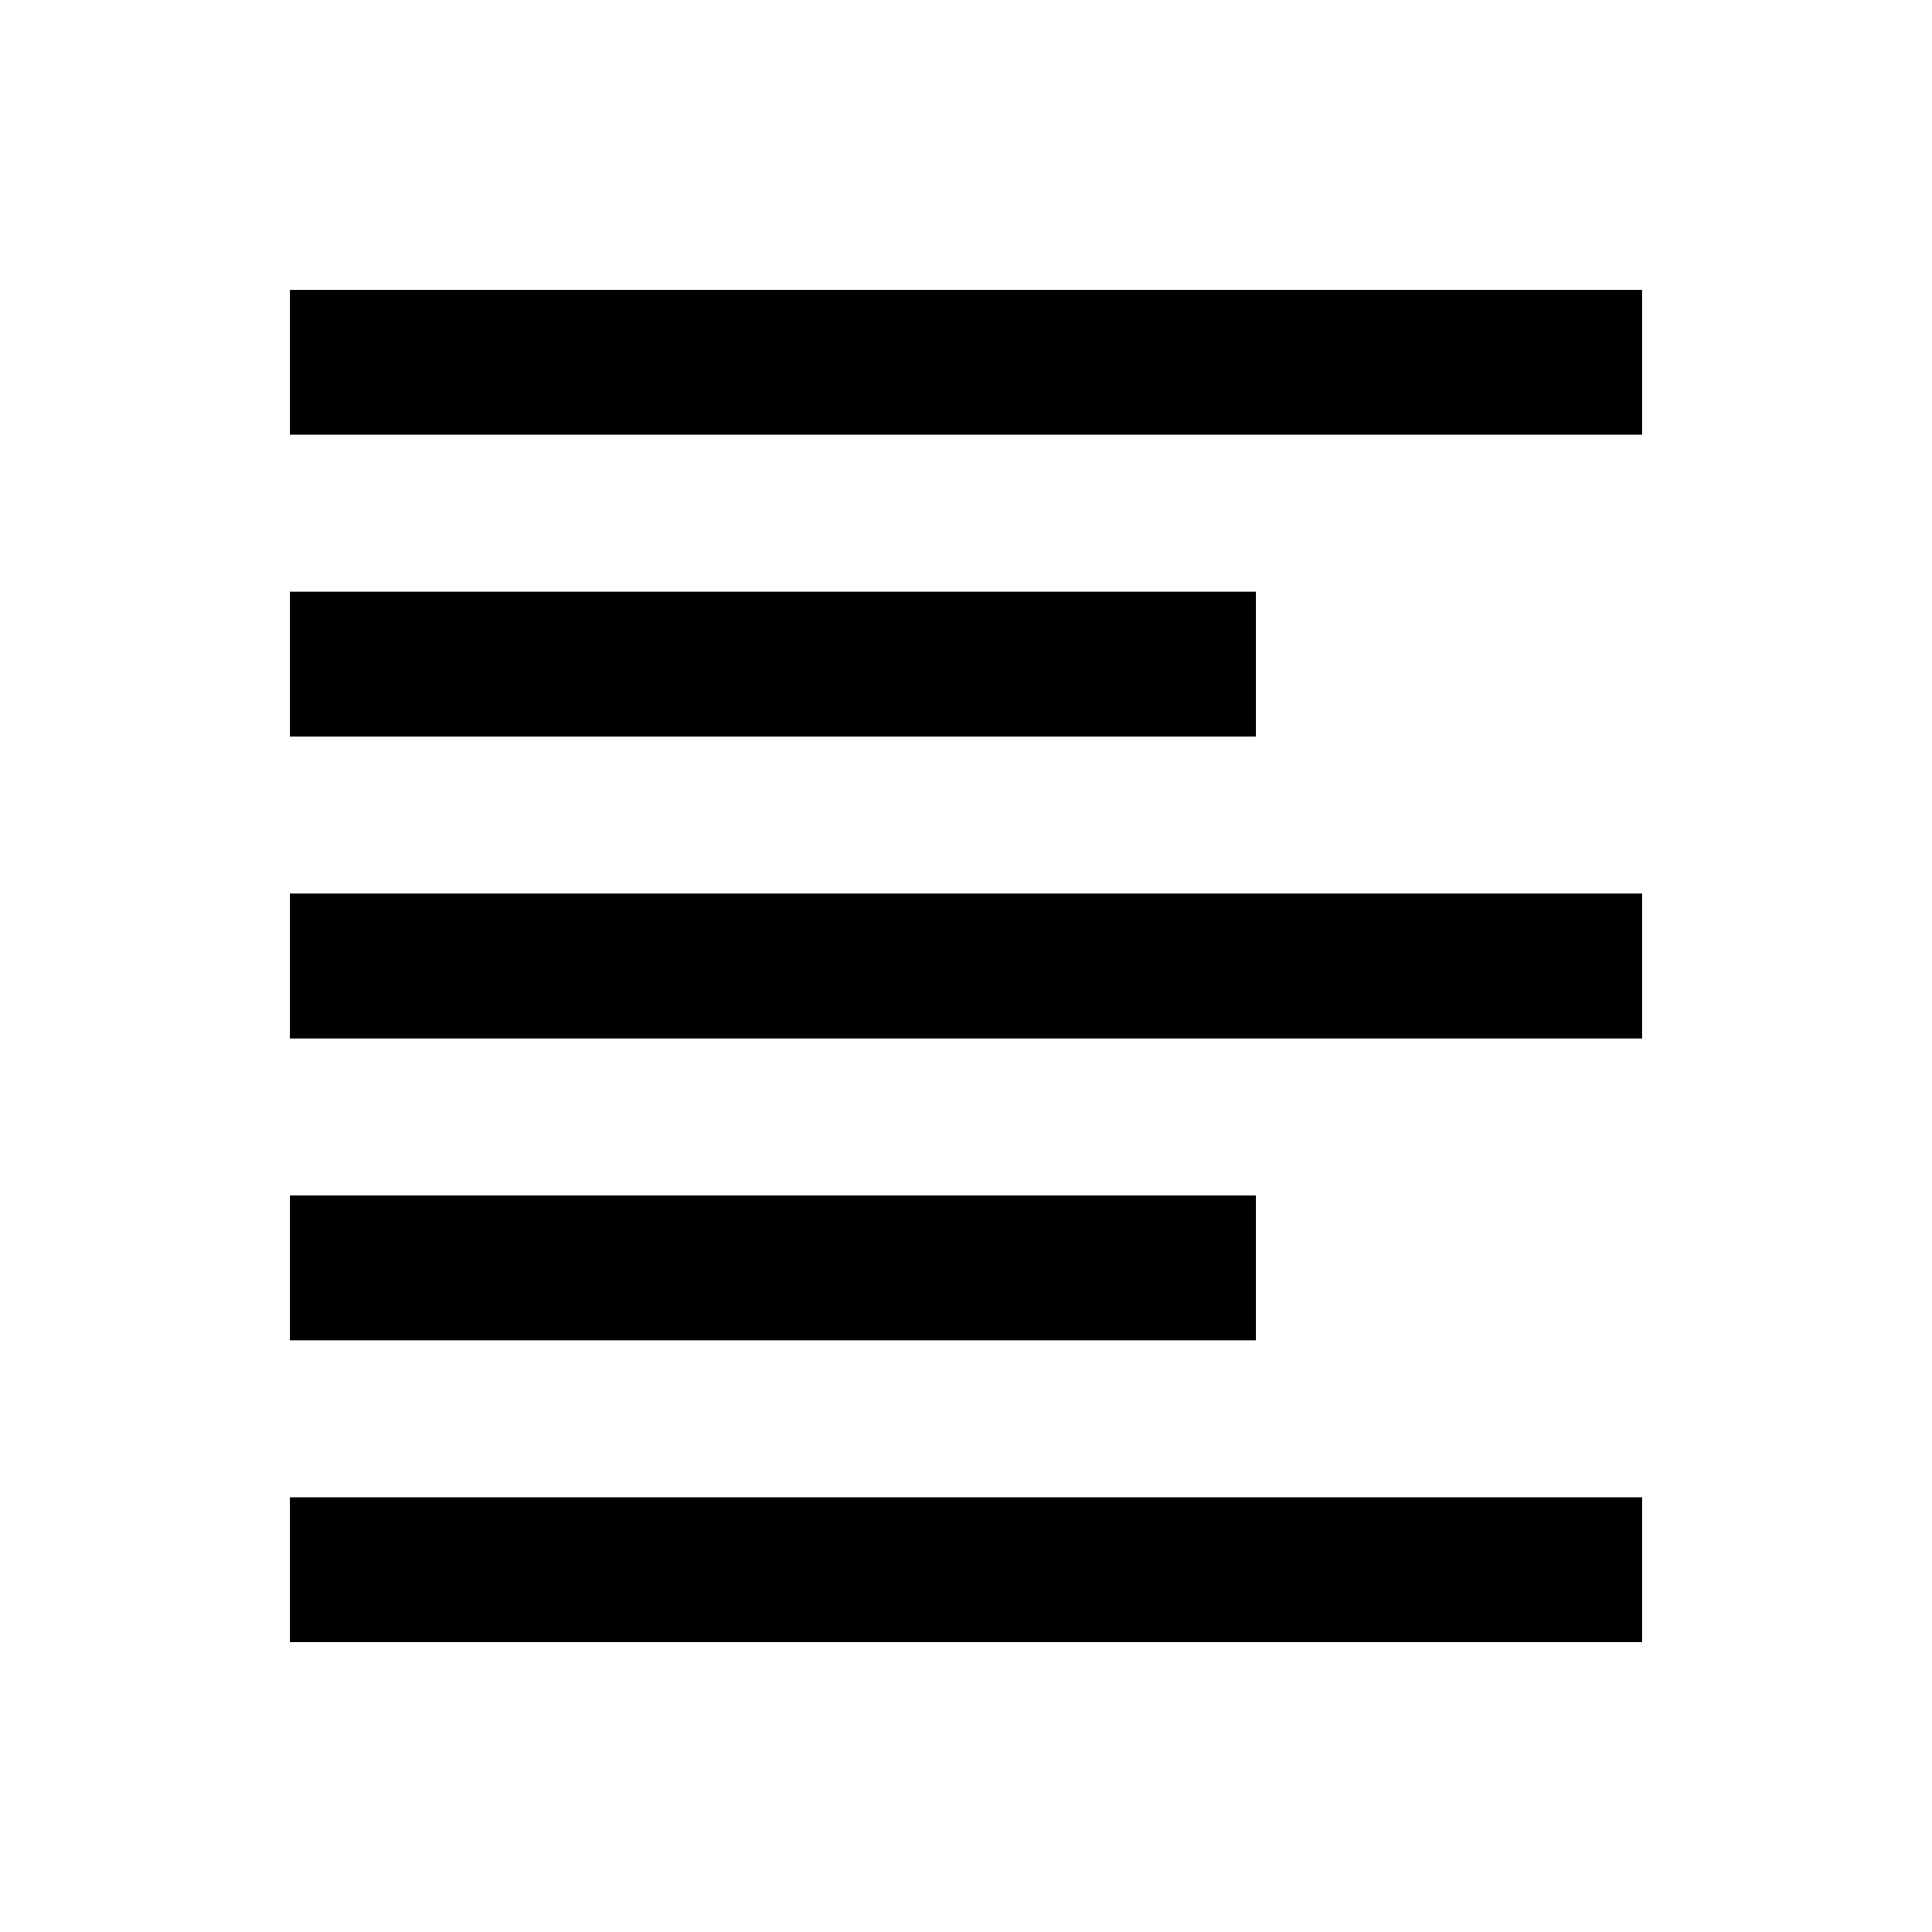
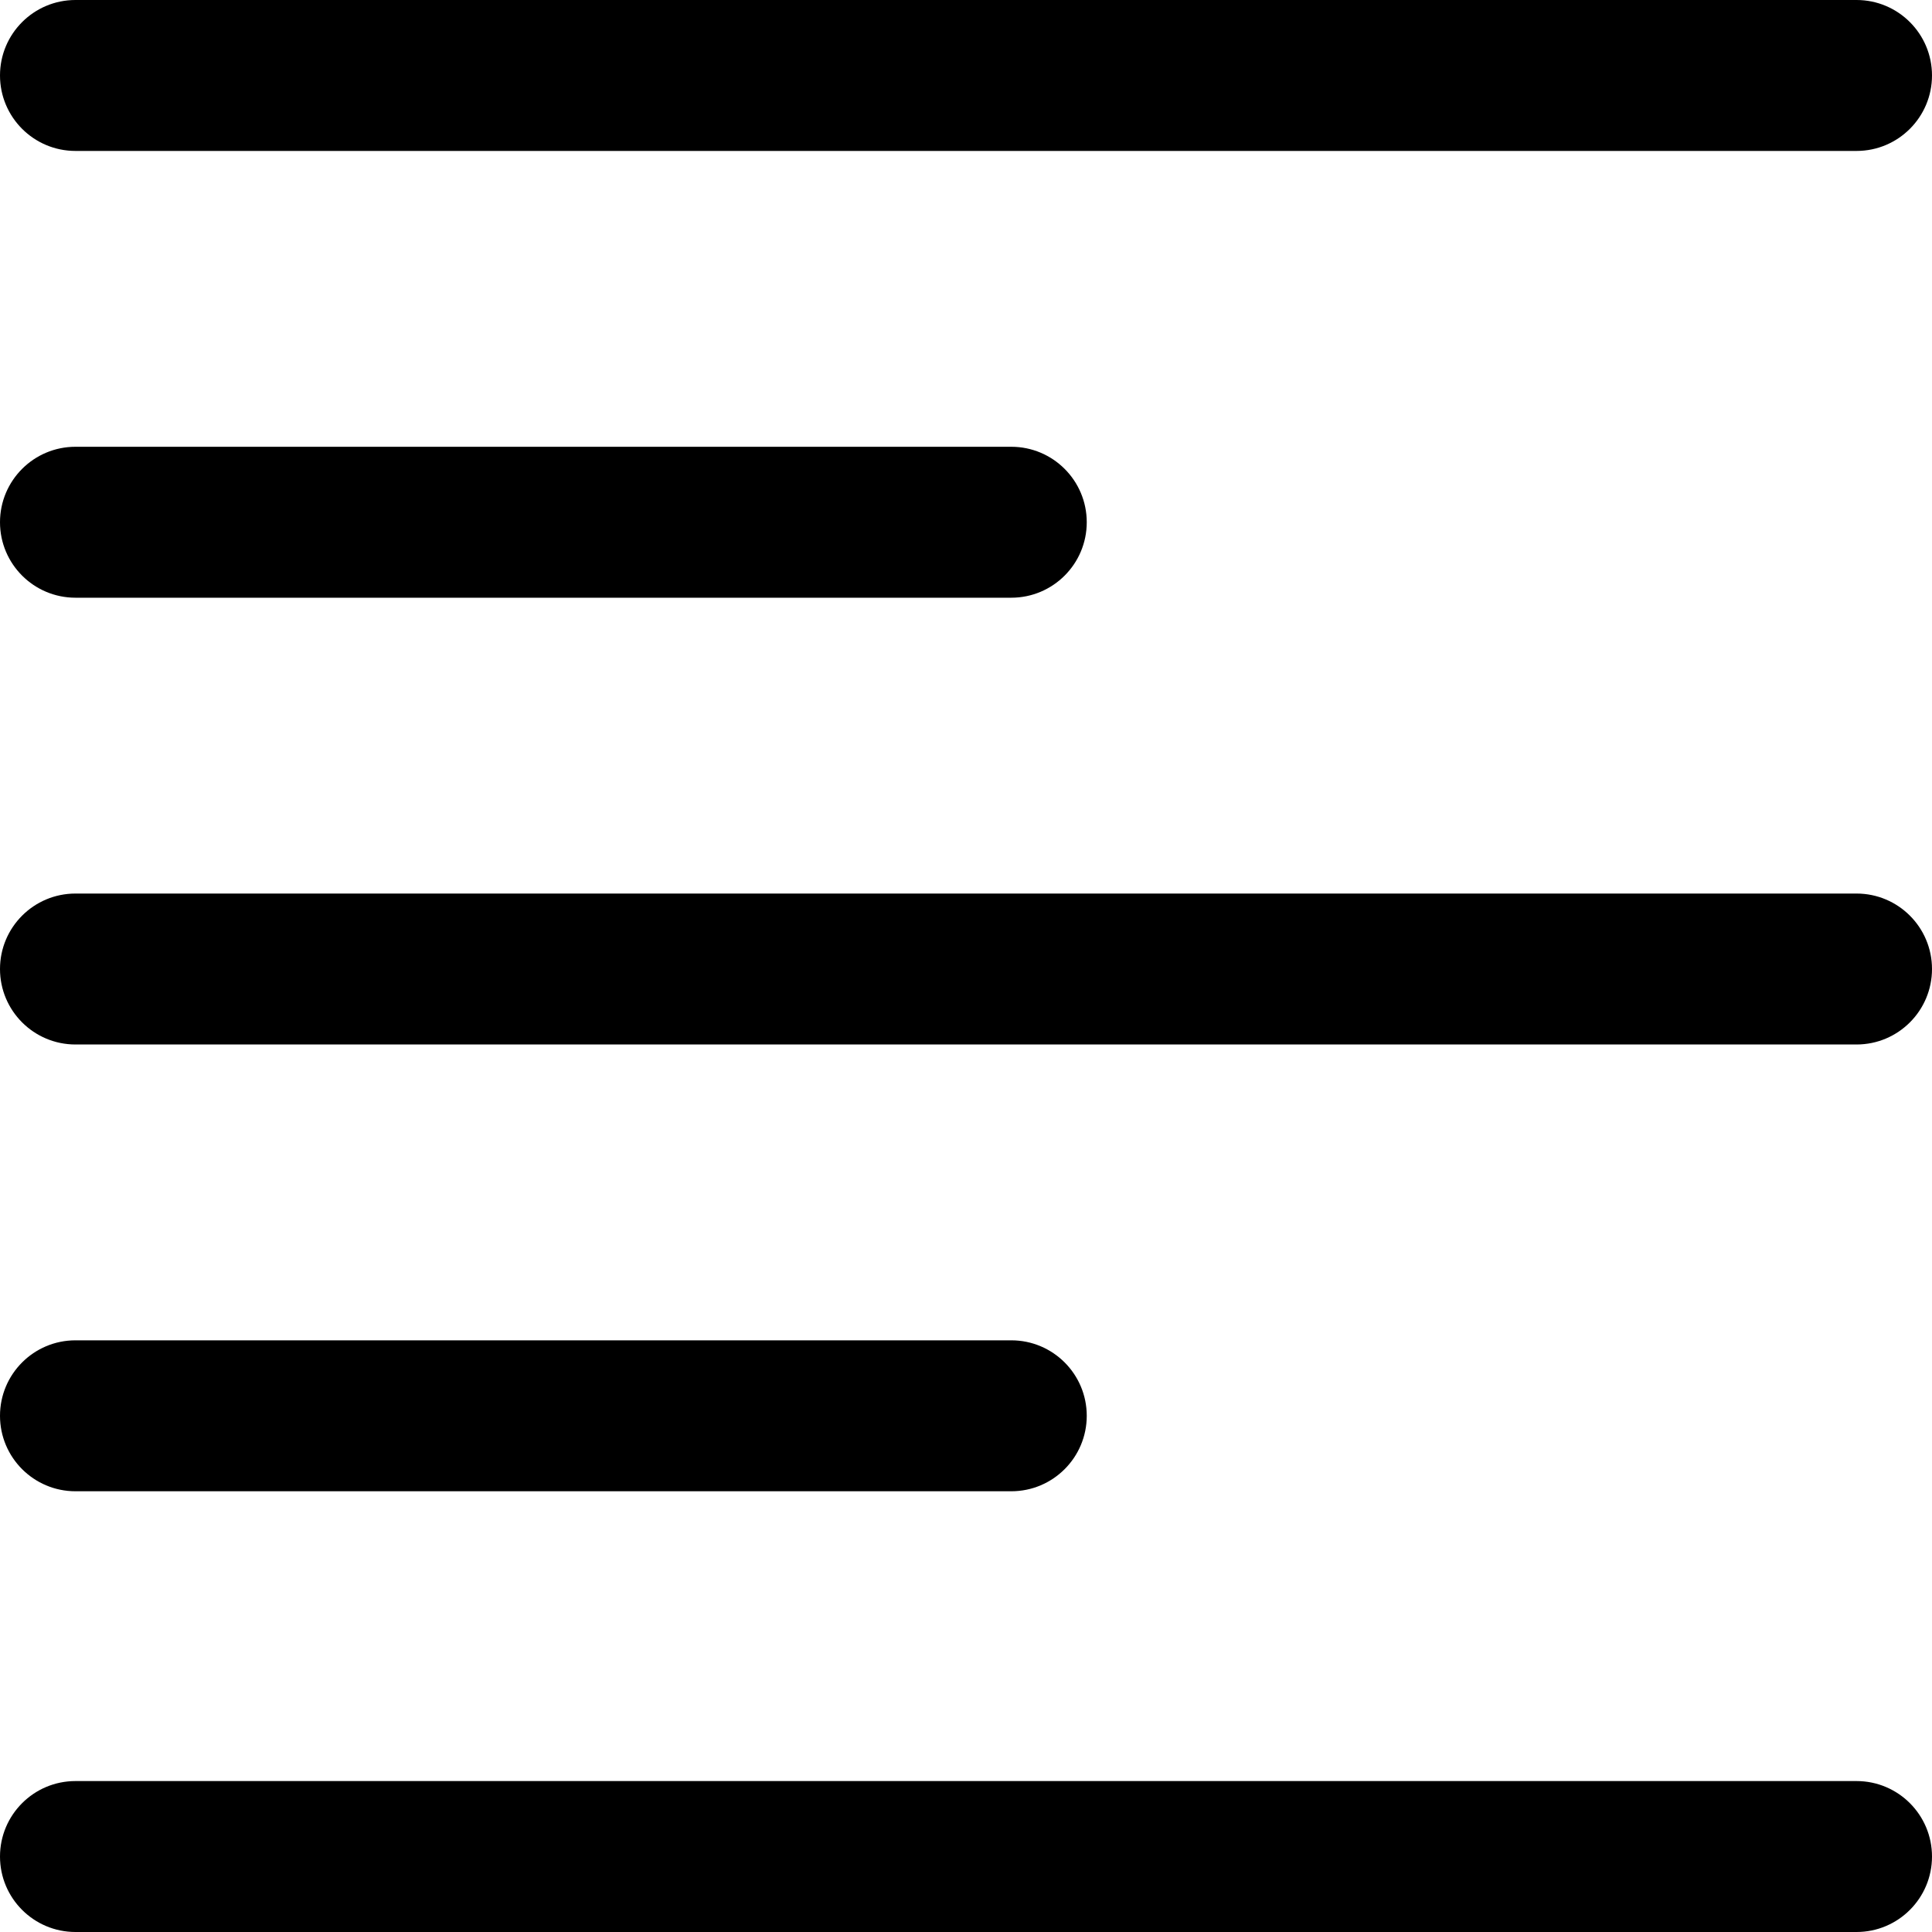
- <svg xmlns="http://www.w3.org/2000/svg" width="20" height="20" fill="currentColor" viewBox="0 0 20 20">
-   <mask id="a" width="20" height="20" x="0" y="0" maskUnits="userSpaceOnUse" style="mask-type:alpha">
-     <path d="M0 0h20v20H0z" />
-   </mask>
-   <g mask="url(#a)">
-     <path d="M3 17v-1.5h14V17H3Zm0-3.125v-1.5h10v1.5H3Zm0-3.125v-1.5h14v1.5H3Zm0-3.125v-1.5h10v1.5H3ZM3 4.5V3h14v1.5H3Z" />
-   </g>
+ <svg xmlns="http://www.w3.org/2000/svg" width="16" height="16" viewBox="0 0 16 16" fill="none">
+   <rect width="16" height="1.25" rx="0.625" fill="black" />
+   <rect y="3.7" width="9" height="1.25" rx="0.625" fill="black" />
+   <rect y="7.4" width="16" height="1.25" rx="0.625" fill="black" />
+   <rect y="11.1" width="9" height="1.25" rx="0.625" fill="black" />
+   <rect y="14.75" width="16" height="1.25" rx="0.625" fill="black" />
</svg>
